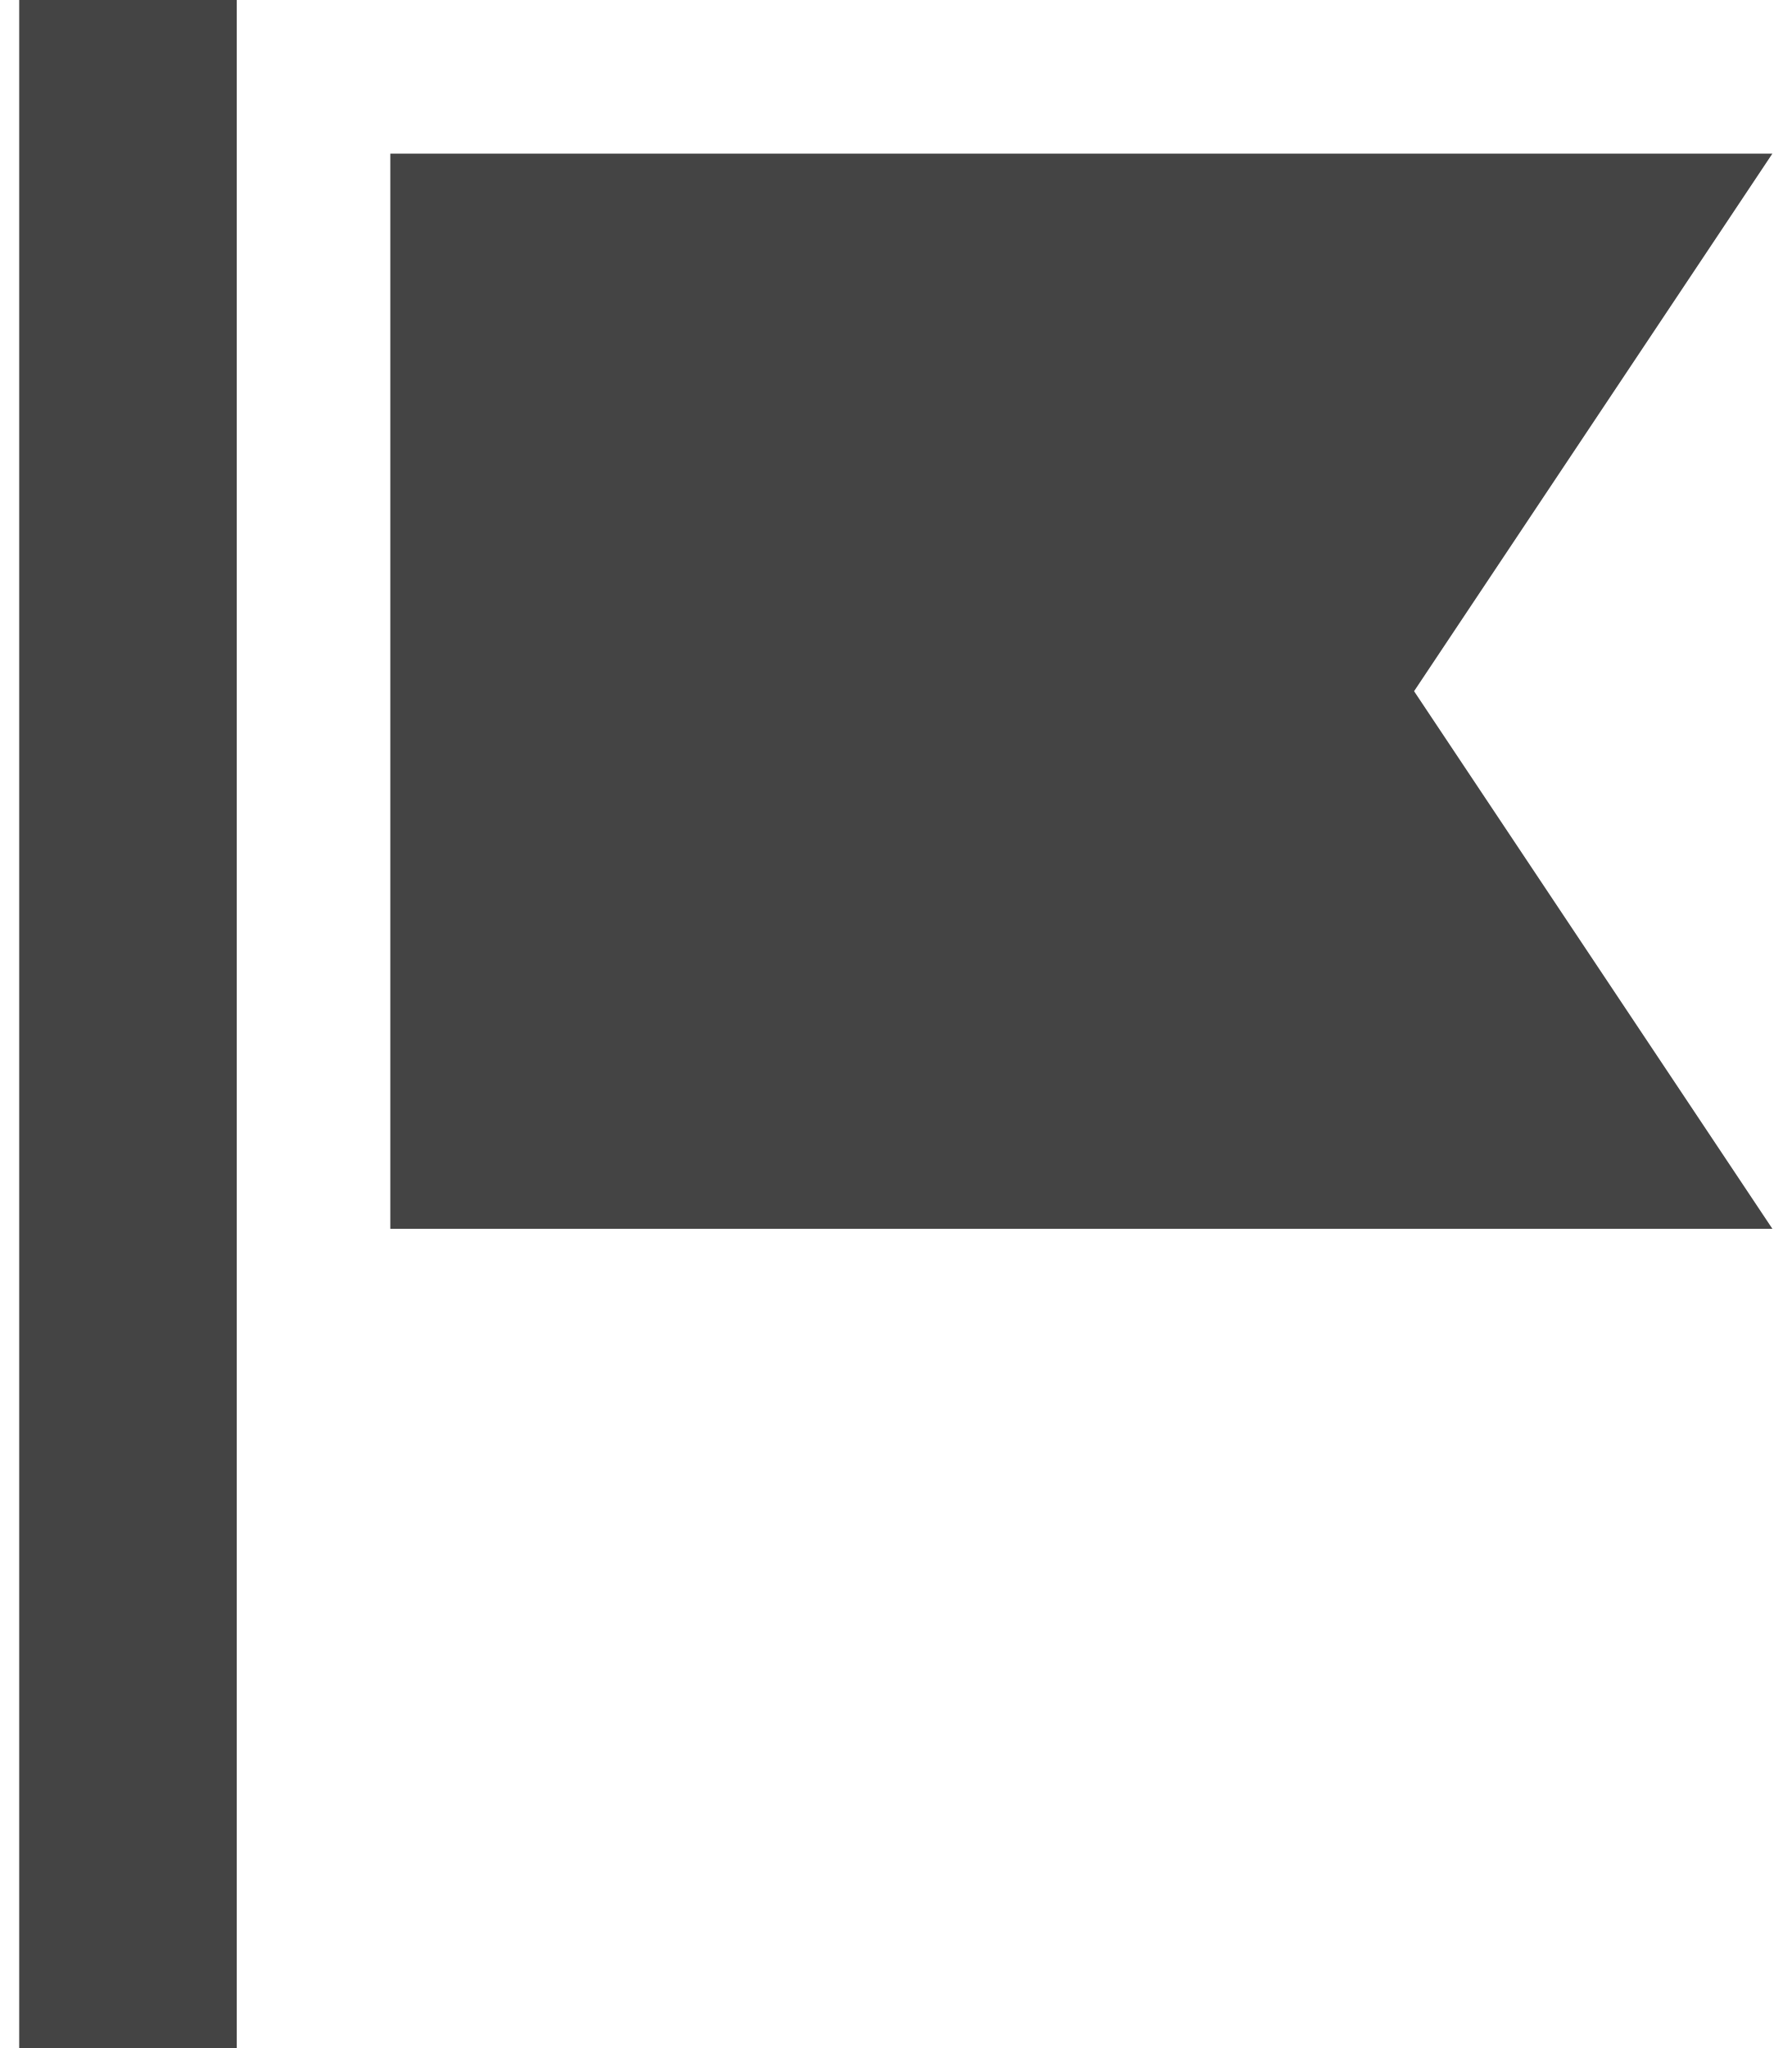
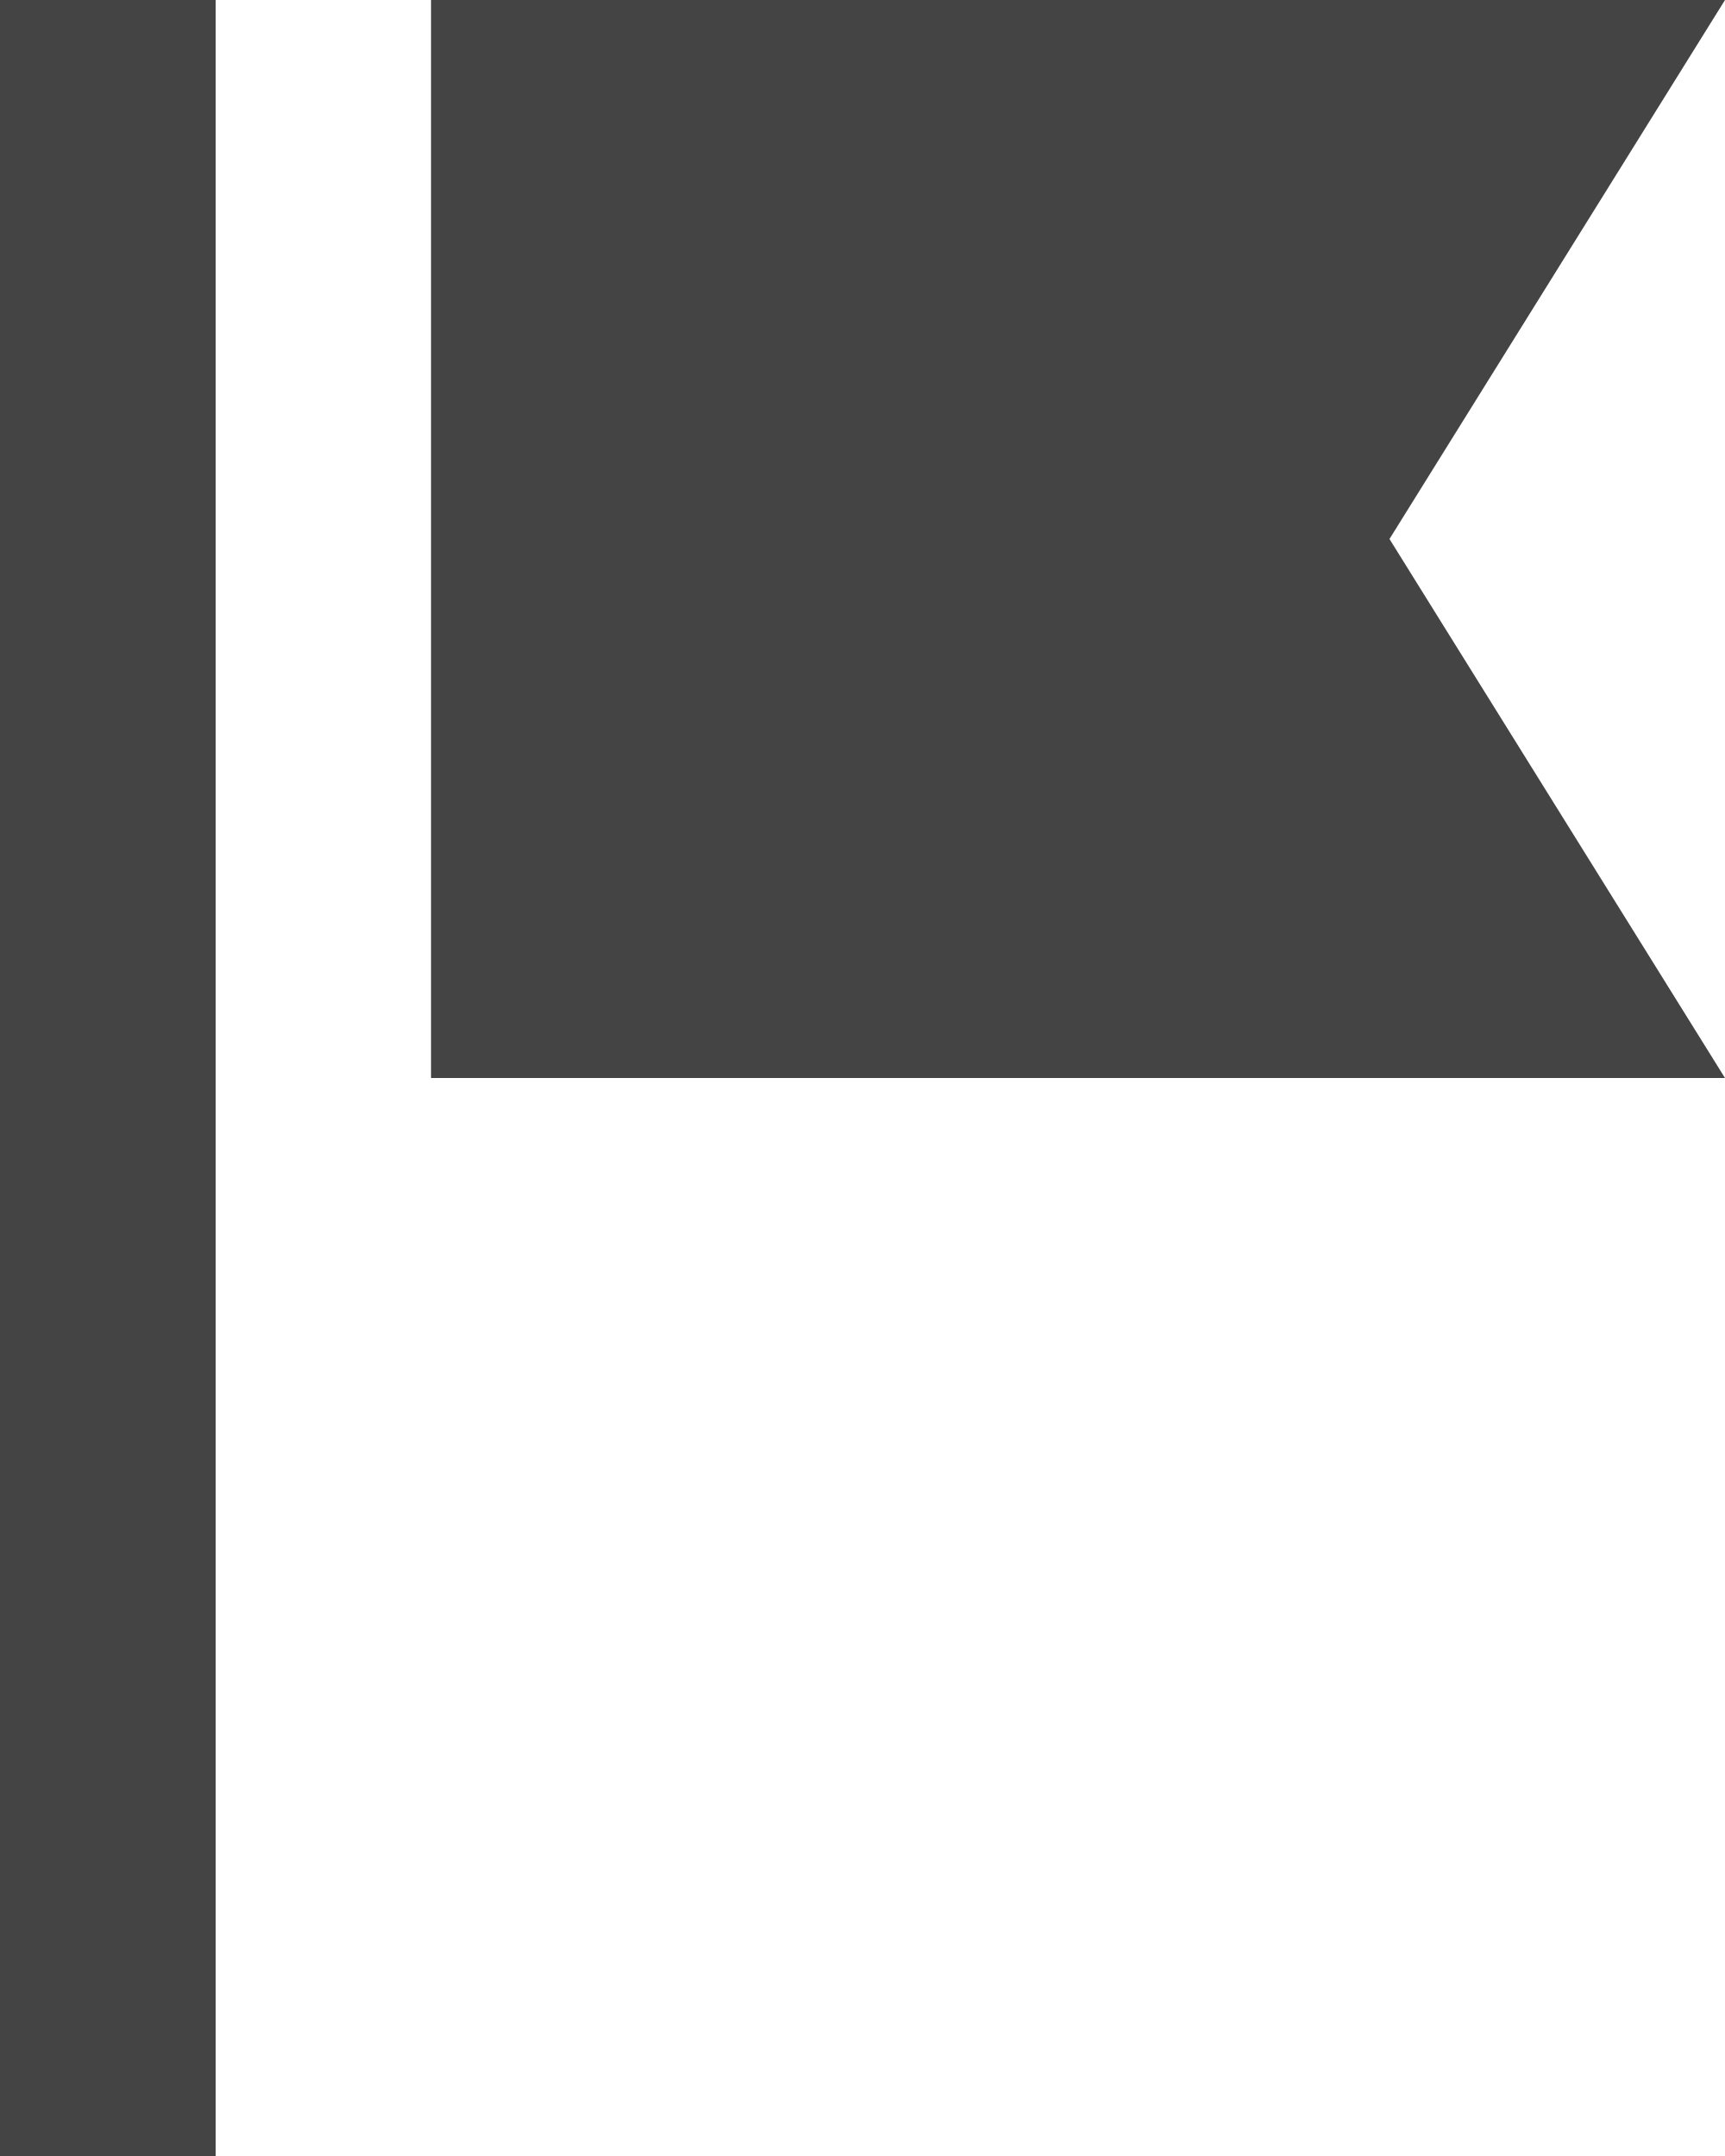
- <svg xmlns="http://www.w3.org/2000/svg" width="14px" height="16px" viewBox="0 0 14 16" version="1.1">
-   <path role="presentation" fill="#444444" d="M1.85,16H0.15V0h1.7V16L1.85,16z M13.85,1.2H3.05v8.4         h10.8l-2.8-4.2L13.85,1.2L13.85,1.2z" />
+ <svg xmlns="http://www.w3.org/2000/svg" width="8px" height="10px" viewBox="0 0 8 10" version="1.1">
+   <g>
+     <polygon fill="#444444" points="8,0 1.999,0 1.999,5 8,5 6.444,2.5" />
+     <rect fill="#444444" width="1" height="10" />
+   </g>
</svg>
